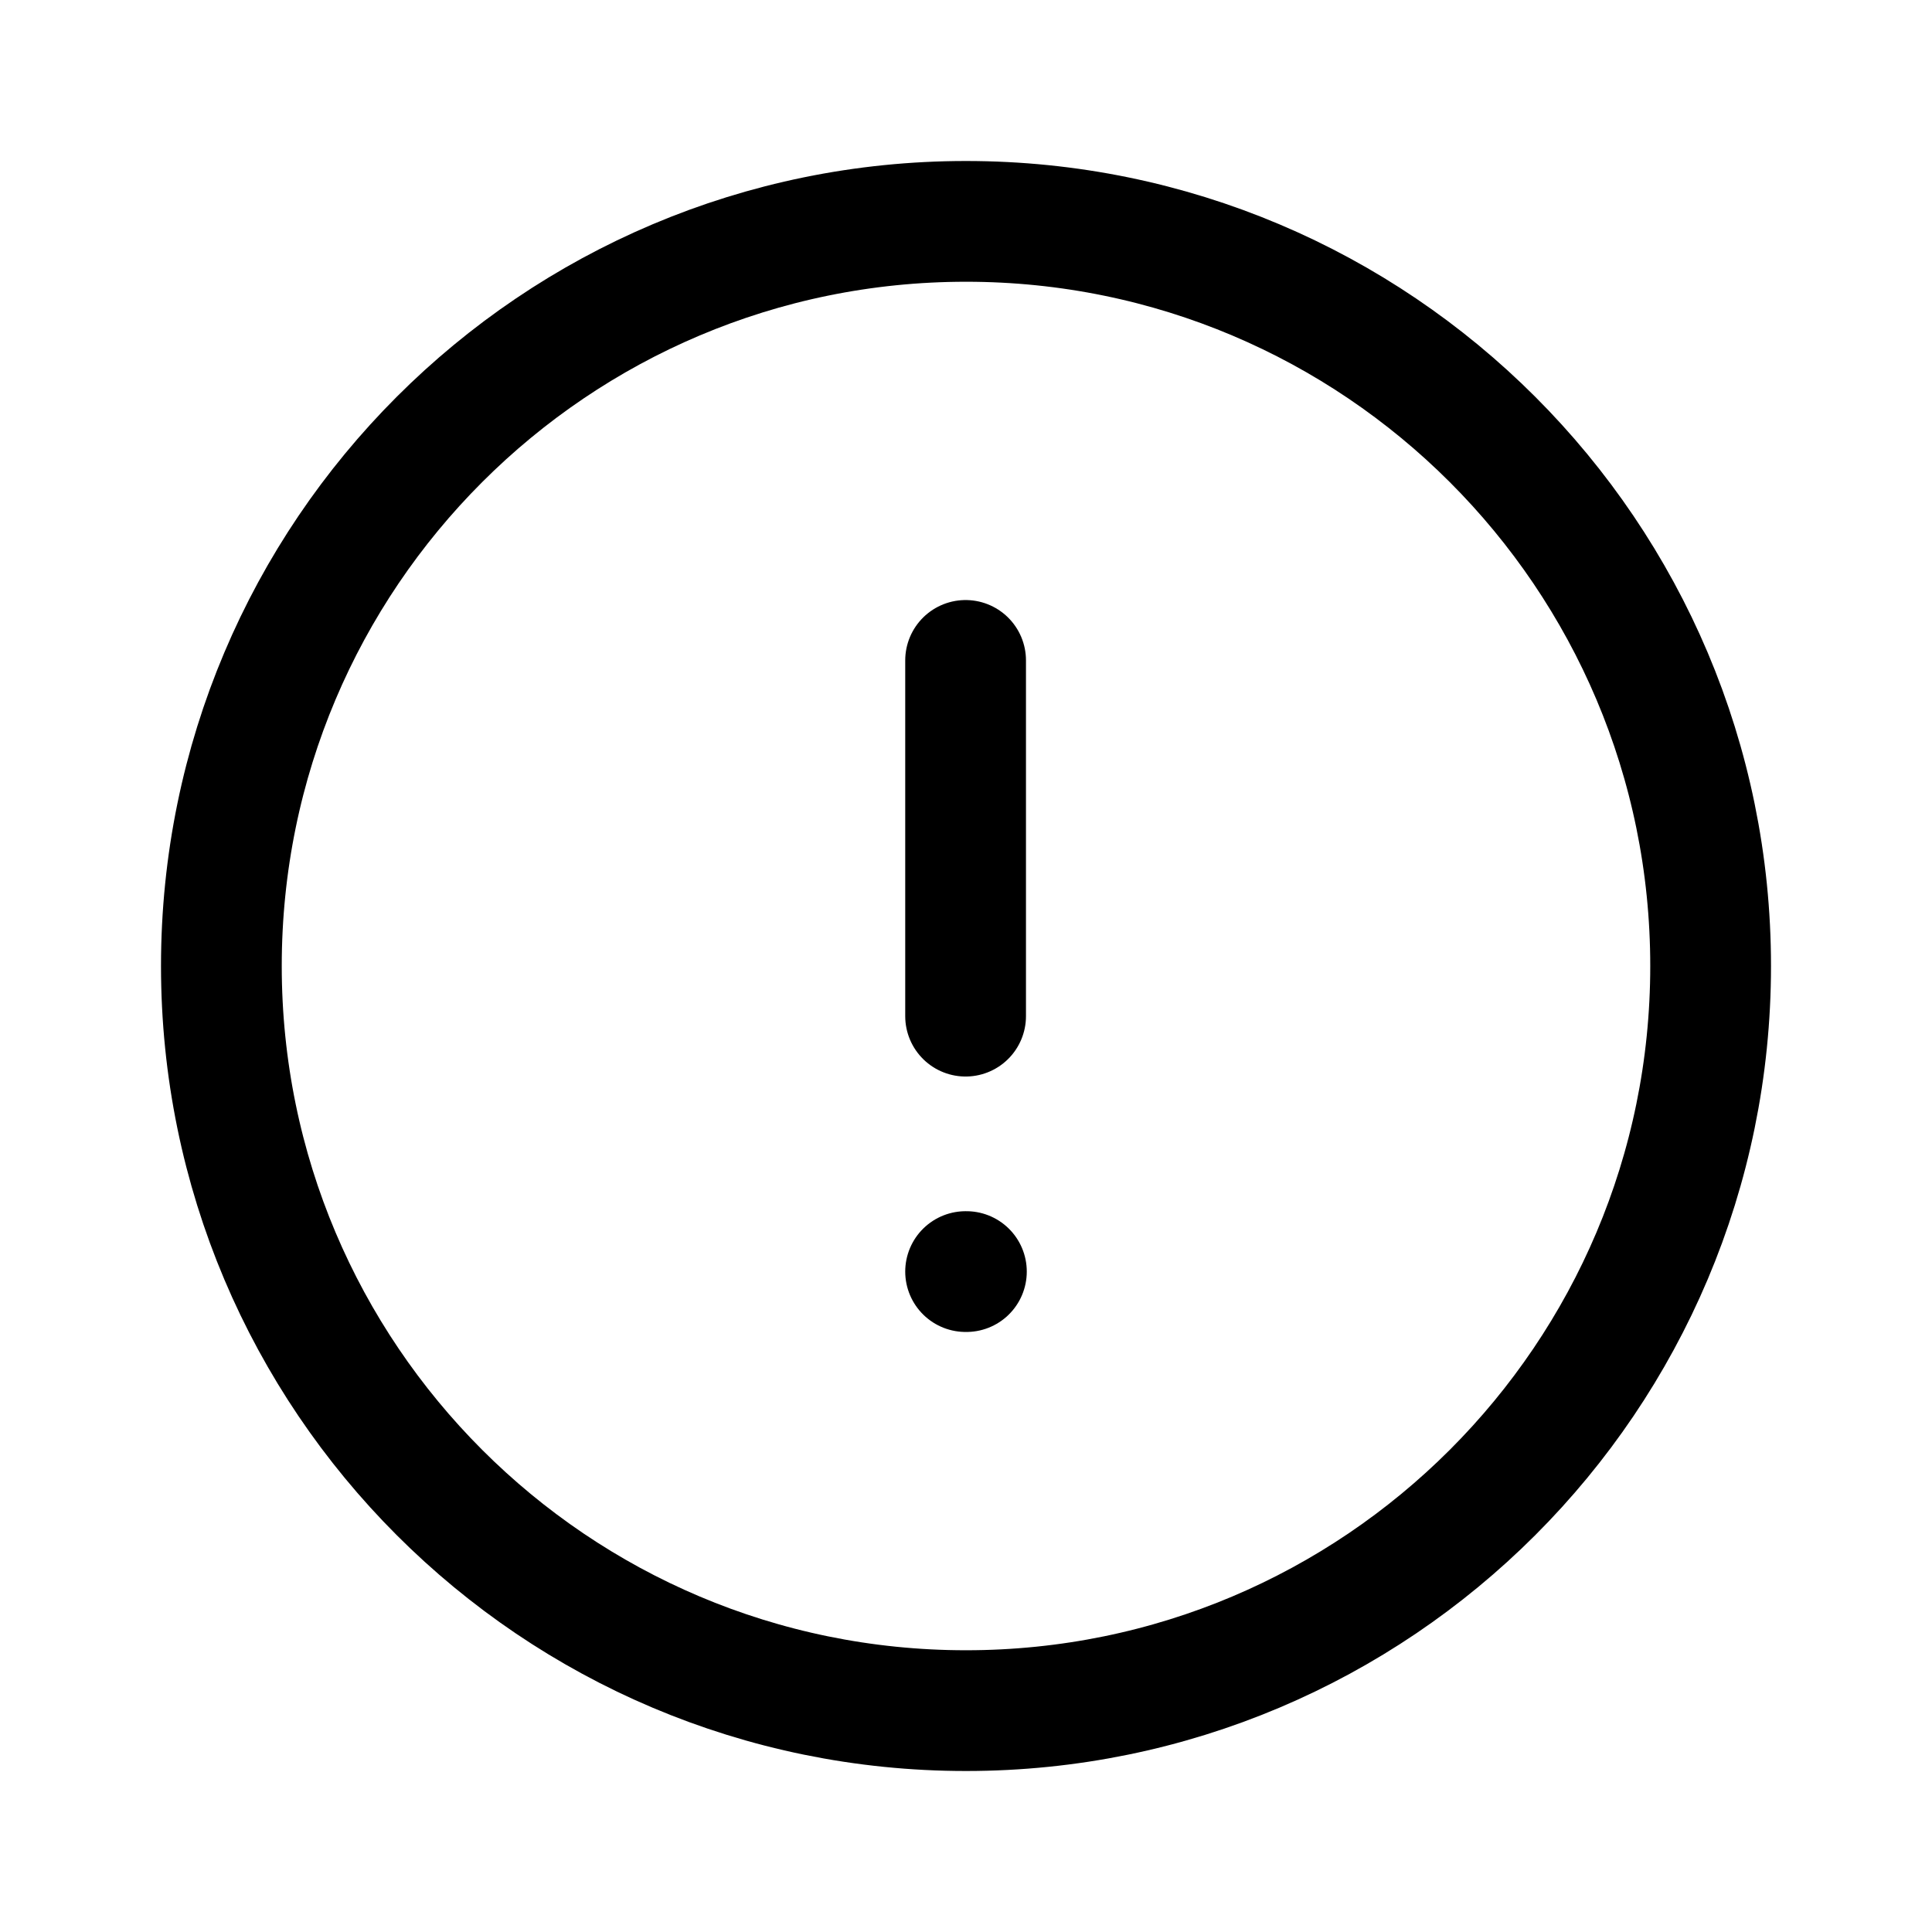
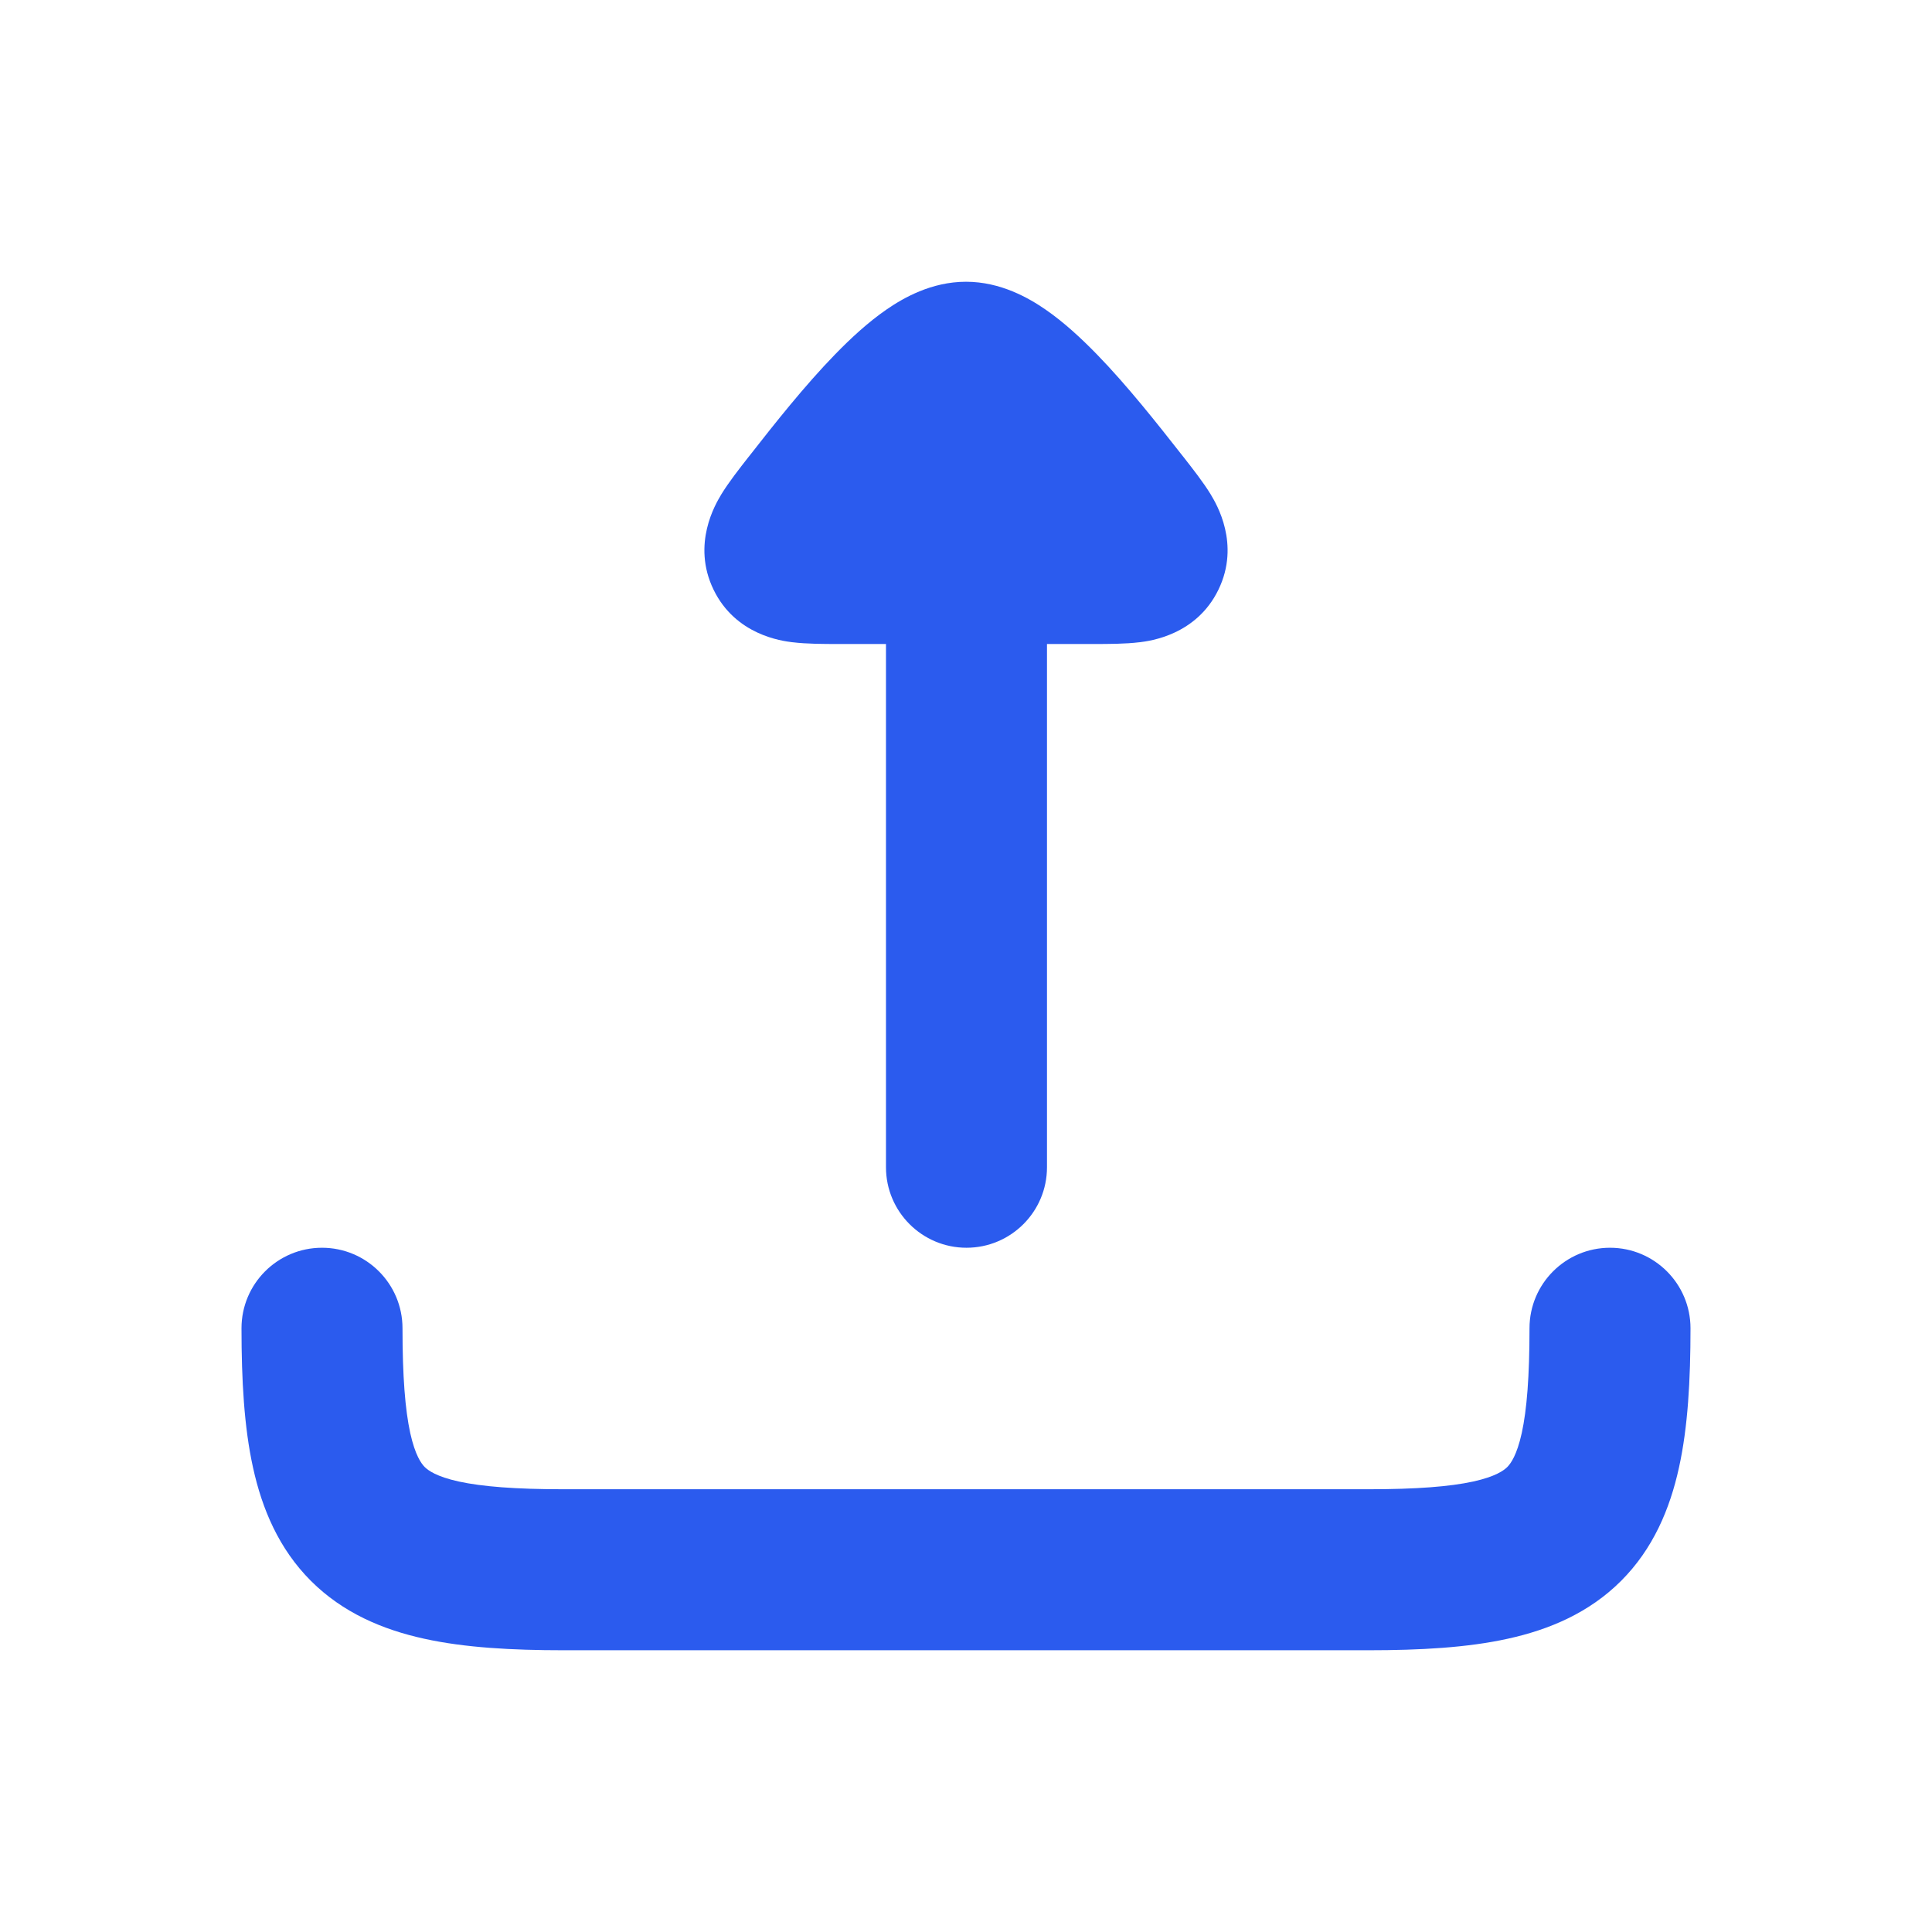
<svg xmlns="http://www.w3.org/2000/svg" width="24" height="24" viewBox="0 0 24 24" fill="none">
-   <path fill-rule="evenodd" clip-rule="evenodd" d="M12 2.75C17.108 2.75 21.25 6.891 21.25 12C21.25 17.108 17.108 21.25 12 21.25C6.891 21.25 2.75 17.108 2.75 12C2.75 6.891 6.891 2.75 12 2.75Z" stroke="black" stroke-width="1.5" stroke-linecap="round" stroke-linejoin="round" />
-   <path d="M11.995 8.204V12.623" stroke="black" stroke-width="1.5" stroke-linecap="round" stroke-linejoin="round" />
-   <path d="M11.995 15.796H12.005" stroke="black" stroke-width="1.5" stroke-linecap="round" stroke-linejoin="round" />
+   <path fill-rule="evenodd" clip-rule="evenodd" d="M13.006 14.5C13.006 15.052 12.558 15.5 12.006 15.5C11.454 15.5 11.006 15.052 11.006 14.5V8L10.412 8C10.236 8 10.02 8 9.844 7.978L9.841 7.978C9.714 7.962 9.138 7.89 8.864 7.325C8.589 6.758 8.891 6.258 8.956 6.149L8.958 6.145C9.051 5.992 9.185 5.822 9.295 5.681L9.319 5.651C9.613 5.275 9.995 4.791 10.376 4.4C10.566 4.205 10.783 4.003 11.014 3.844C11.219 3.703 11.569 3.5 12 3.5C12.431 3.5 12.781 3.703 12.986 3.844C13.217 4.003 13.434 4.205 13.624 4.4C14.005 4.791 14.386 5.275 14.681 5.651L14.705 5.681C14.815 5.822 14.949 5.992 15.042 6.145L15.044 6.149C15.109 6.258 15.411 6.758 15.136 7.325C14.862 7.89 14.286 7.962 14.159 7.978L14.156 7.978C13.98 8 13.764 8 13.588 8L13.006 8V14.5Z" fill="#2B5BEE" />
+   <path fill-rule="evenodd" clip-rule="evenodd" d="M4 15.5C4.552 15.5 5 15.948 5 16.5C5 17.099 5.033 17.511 5.096 17.801C5.158 18.081 5.234 18.181 5.276 18.224C5.319 18.266 5.419 18.342 5.699 18.404C5.989 18.467 6.401 18.5 7 18.5H17C17.599 18.5 18.011 18.467 18.301 18.404C18.581 18.342 18.681 18.266 18.724 18.224C18.766 18.181 18.842 18.081 18.904 17.801C18.967 17.511 19 17.099 19 16.5C19 15.948 19.448 15.5 20 15.5C20.552 15.5 21 15.948 21 16.5C21 17.142 20.968 17.726 20.857 18.23C20.744 18.746 20.535 19.241 20.138 19.638C19.741 20.035 19.246 20.244 18.73 20.357C18.226 20.468 17.642 20.5 17 20.5H7C6.358 20.5 5.774 20.468 5.27 20.357C4.754 20.244 4.259 20.035 3.862 19.638C3.465 19.241 3.256 18.746 3.143 18.23C3.032 17.726 3 17.142 3 16.5C3 15.948 3.448 15.5 4 15.5Z" fill="#2B5BEE" />
</svg>
